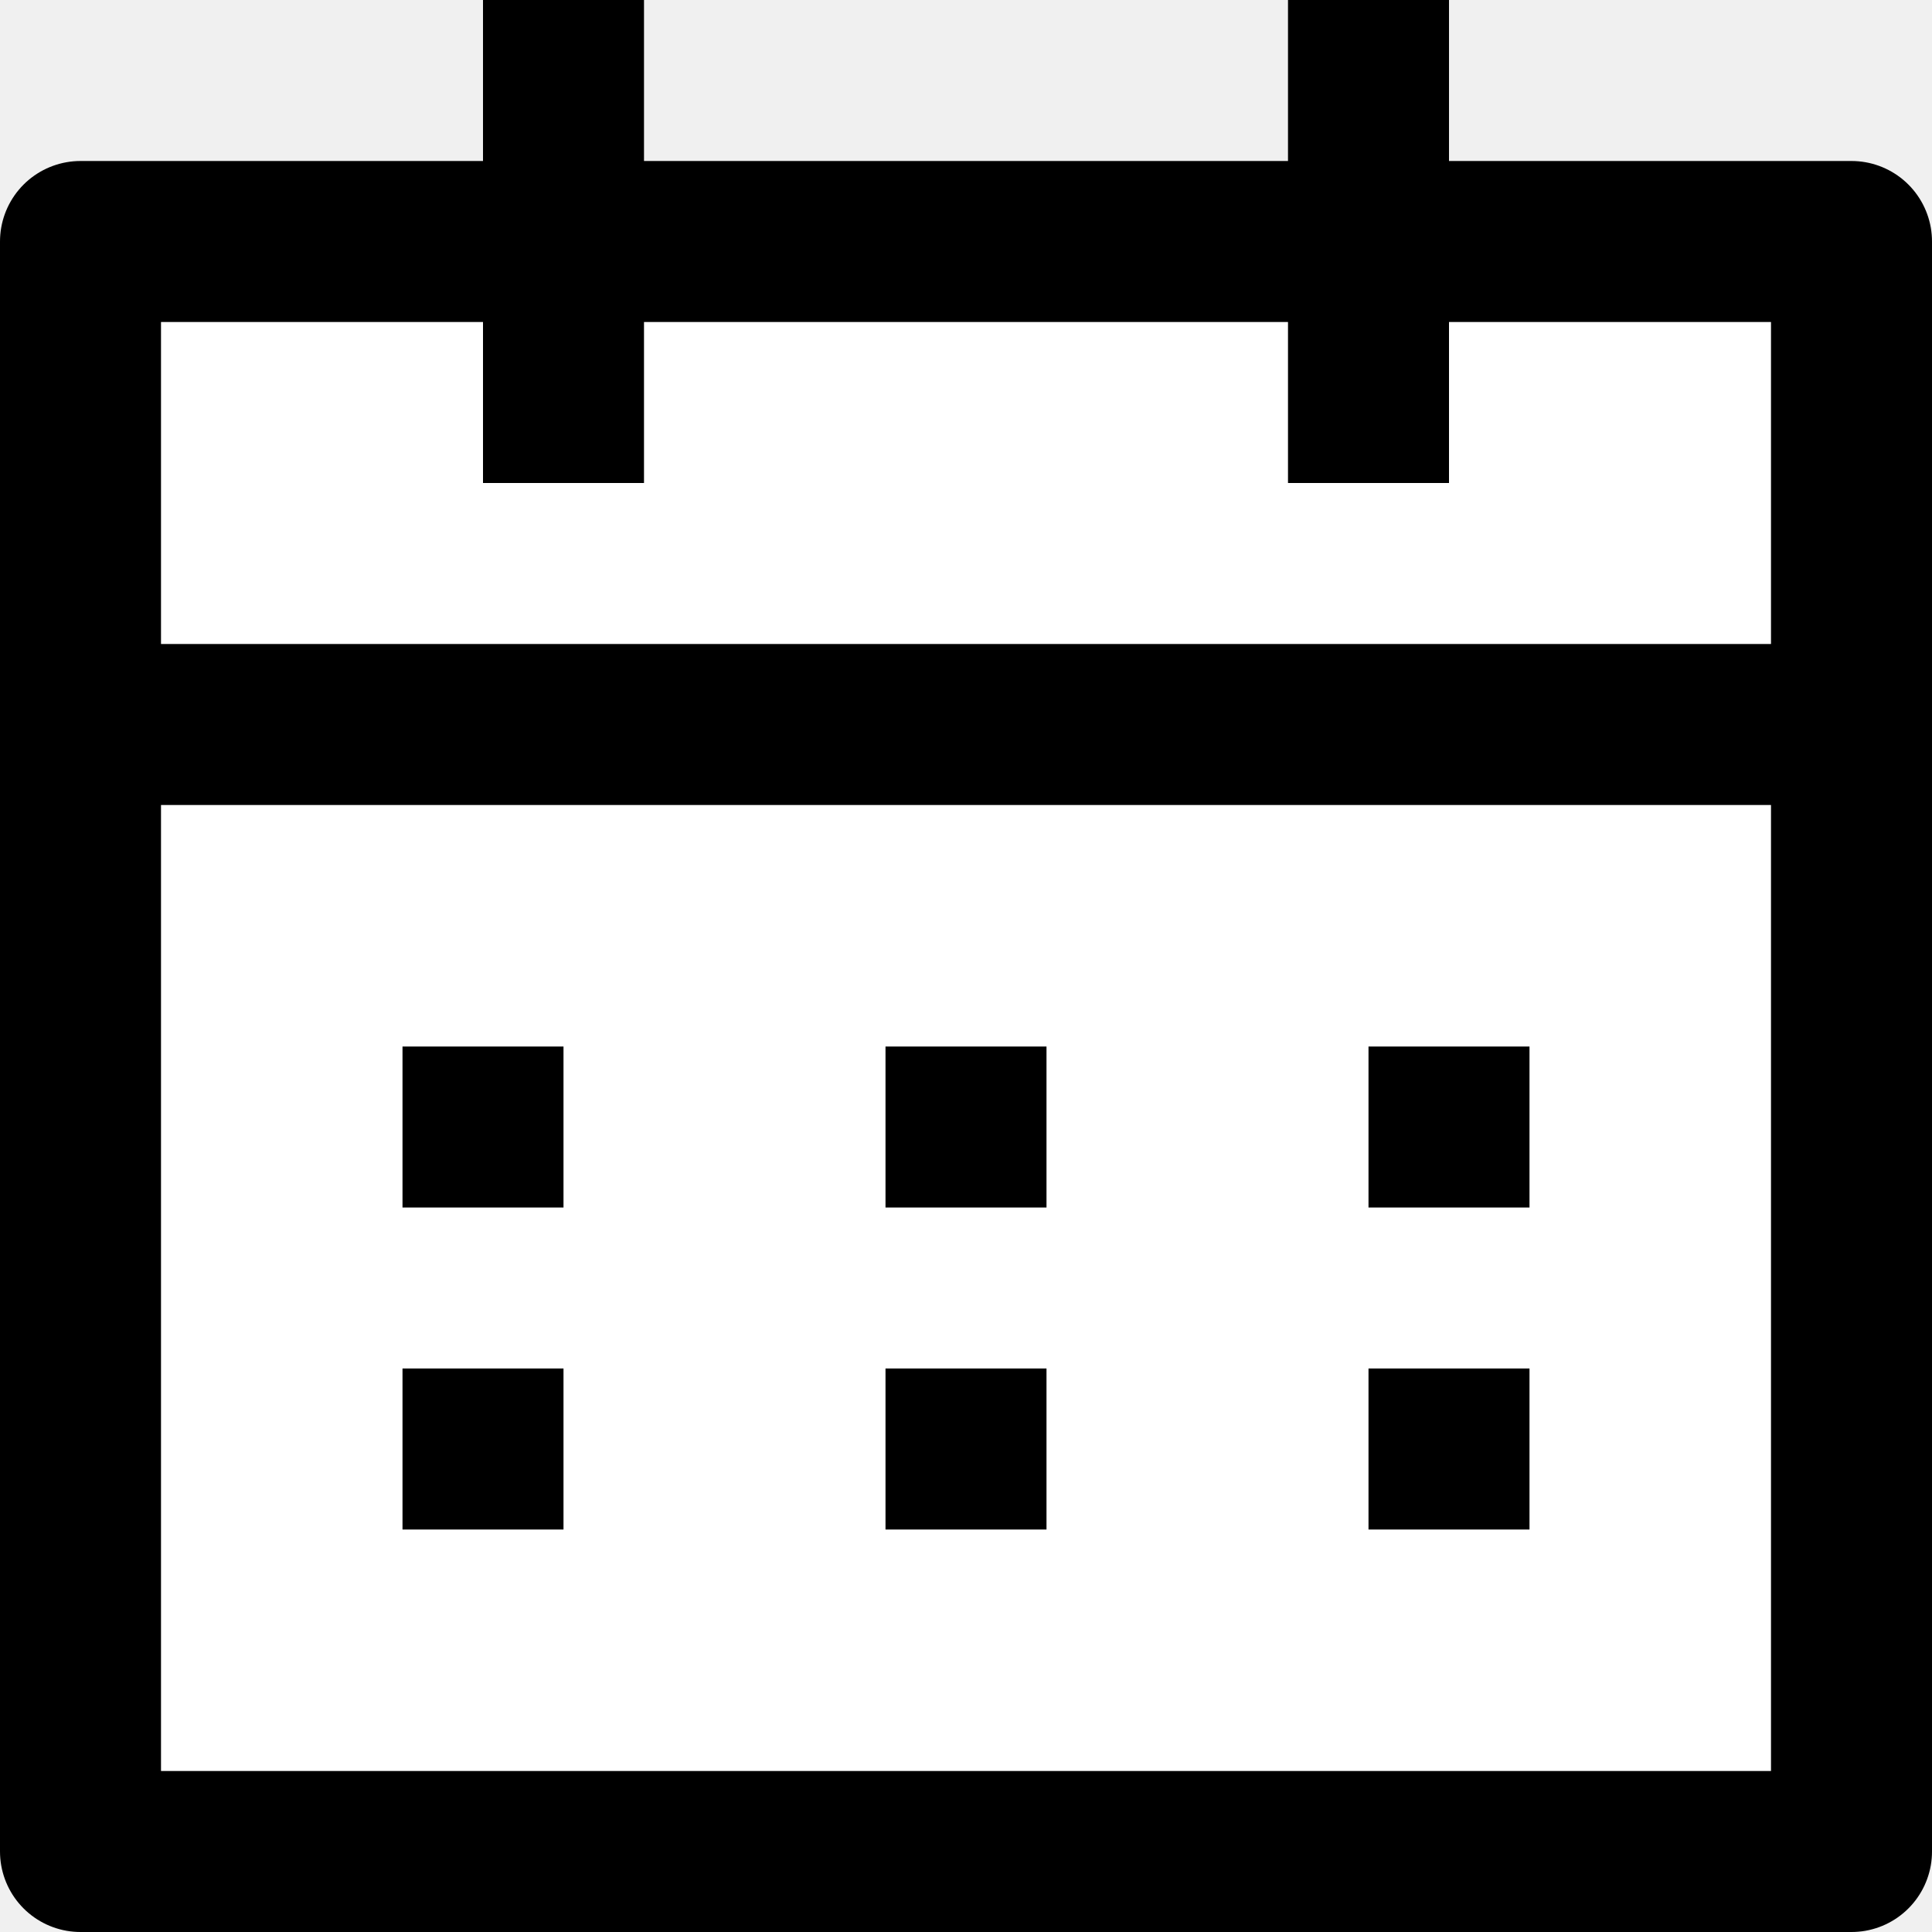
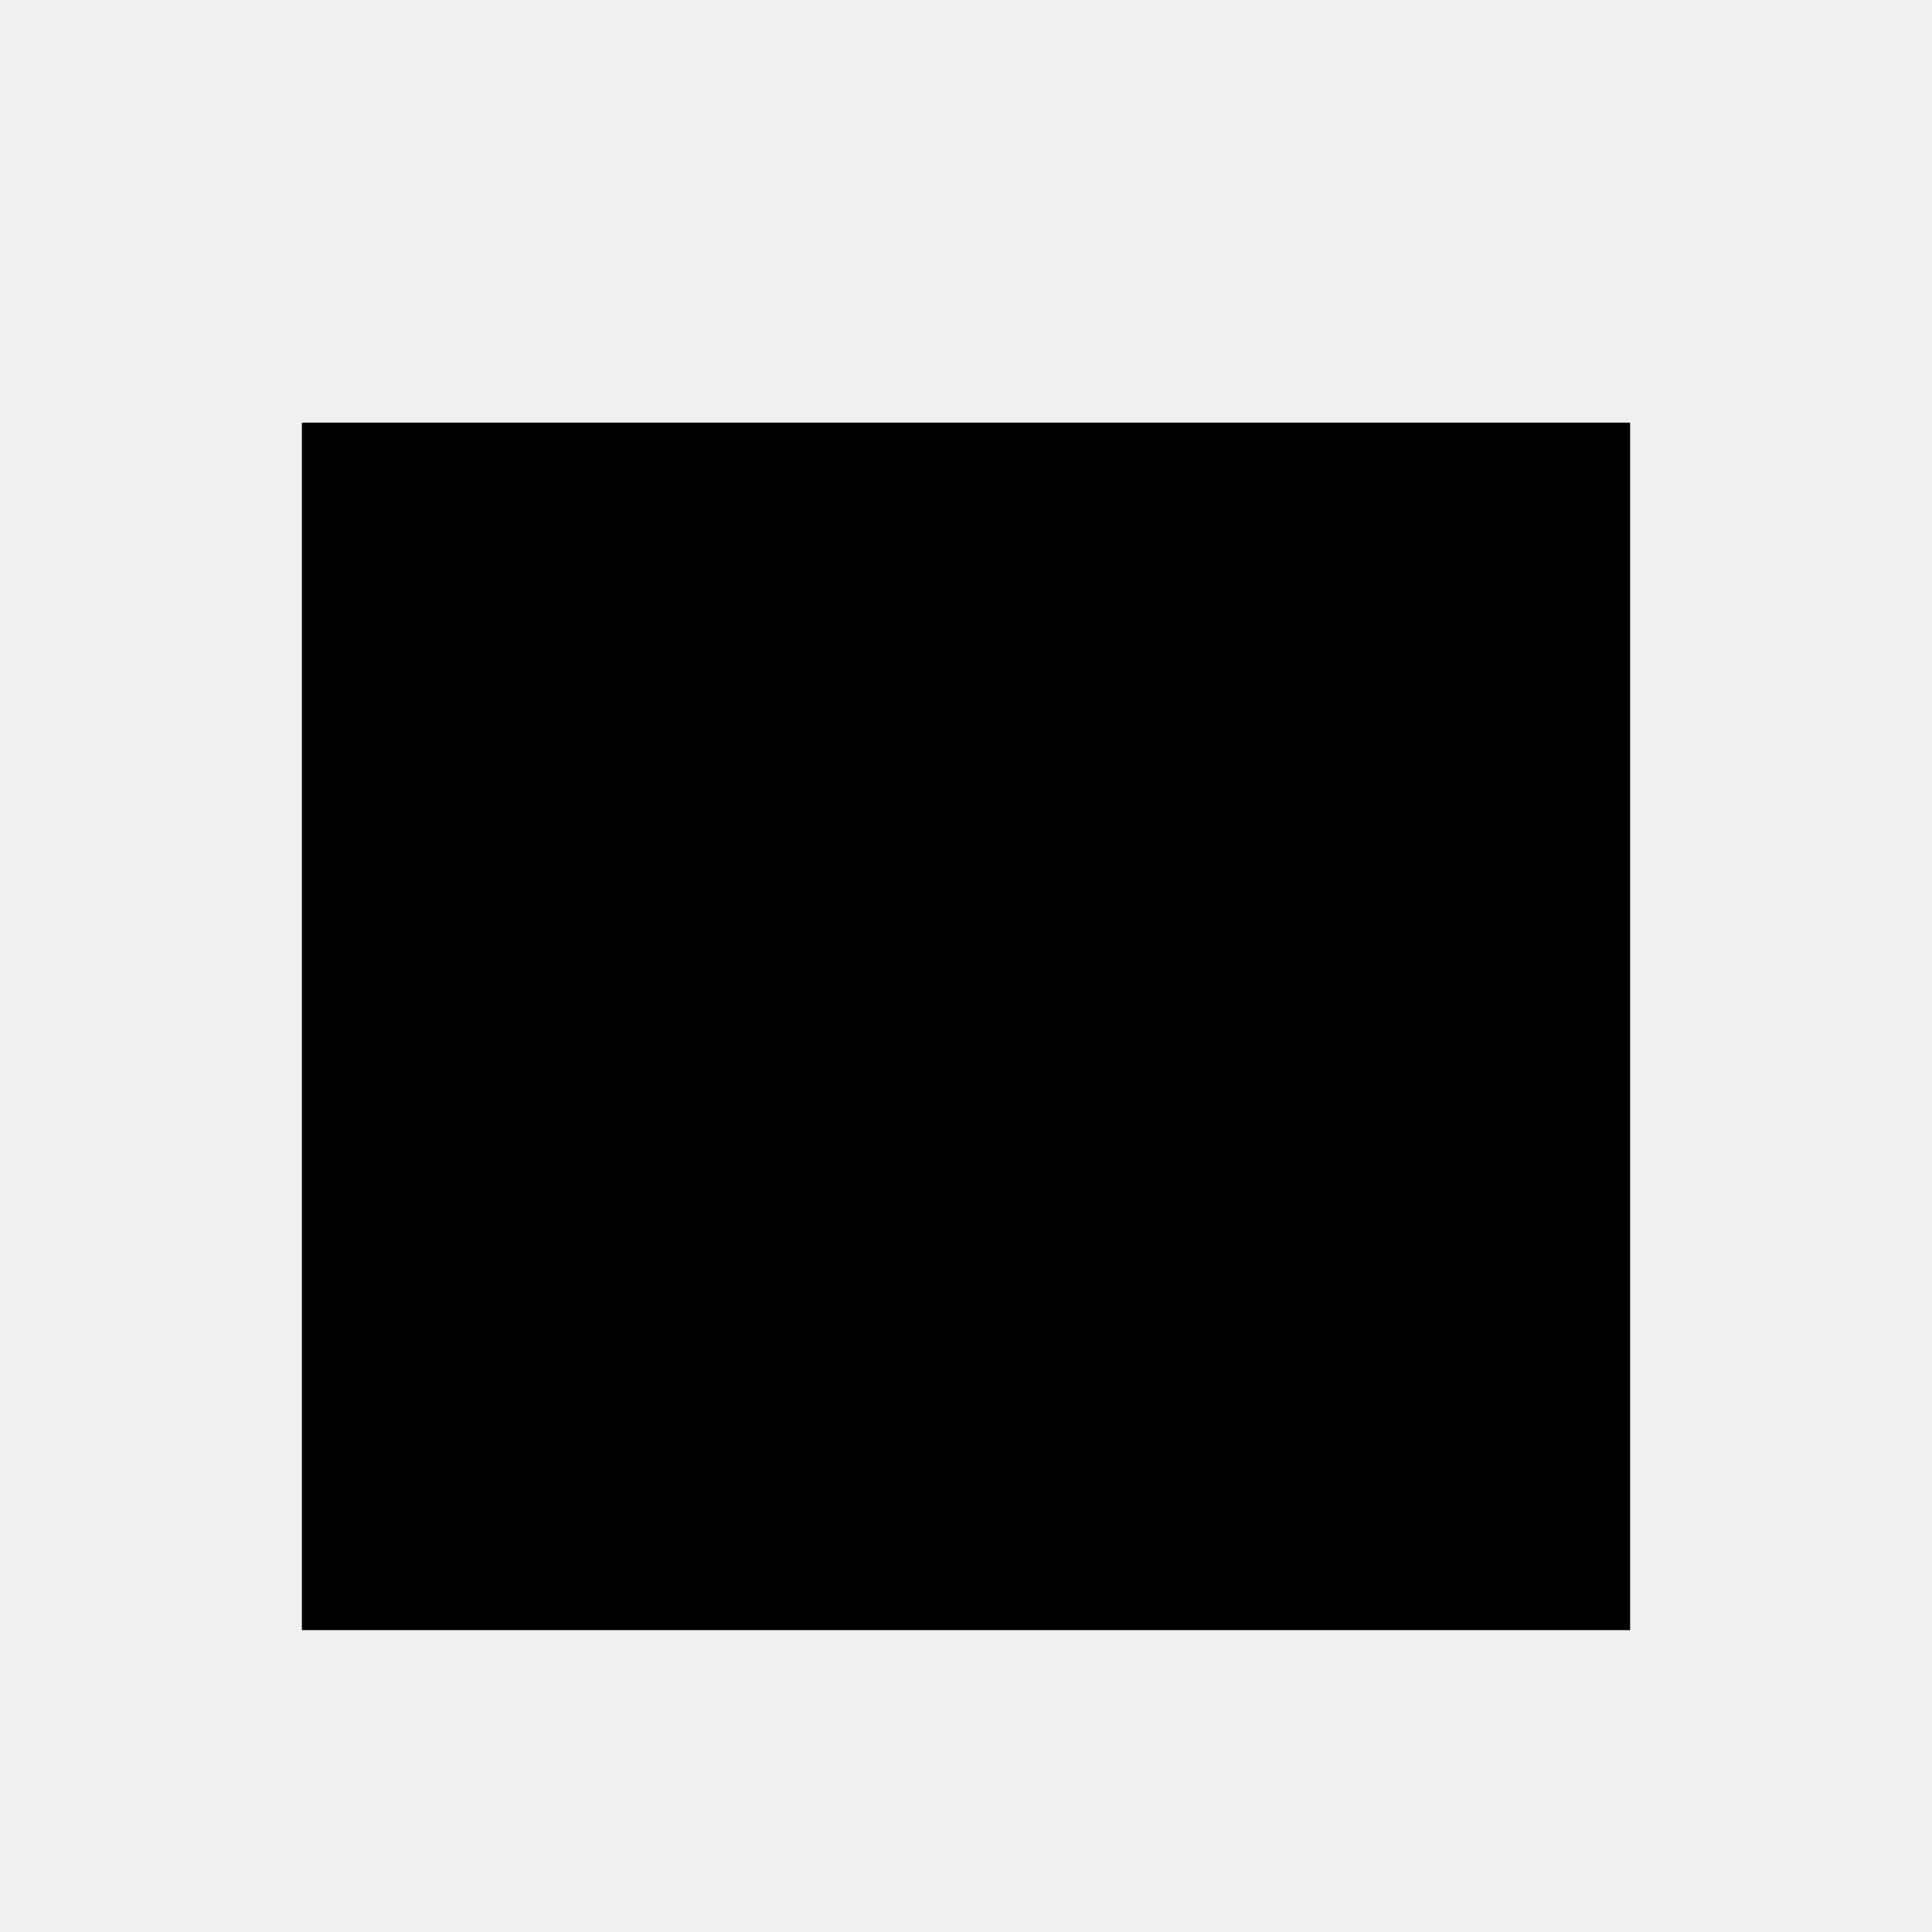
- <svg xmlns="http://www.w3.org/2000/svg" width="12" height="12" viewBox="0 0 12 12" fill="none">
-   <path d="M3.5 0V3M8.5 0V3M0.5 4.5H11.5M3 6.5V7.5M6 6.5V7.5M9 6.5V7.5M9 8.5V9.5M6 8.5V9.5M3 8.5V9.5M0.5 1.5H11.5V11.5H0.5V1.5Z" stroke="#000" fill="#fff" stroke-linejoin="round" />
+ <svg xmlns="http://www.w3.org/2000/svg" fill="#000" width="16" height="16" viewBox="0 0 16 16">
+   <path stroke-linejoin="round" d="M5.5 2v3m5-3v3m-8 1.5h11M5 8.5v1m3-1v1m3-1v1m0 1v1m-3-1v1m-3-1v1m-2.5-8h11v10h-11z" />
</svg>
